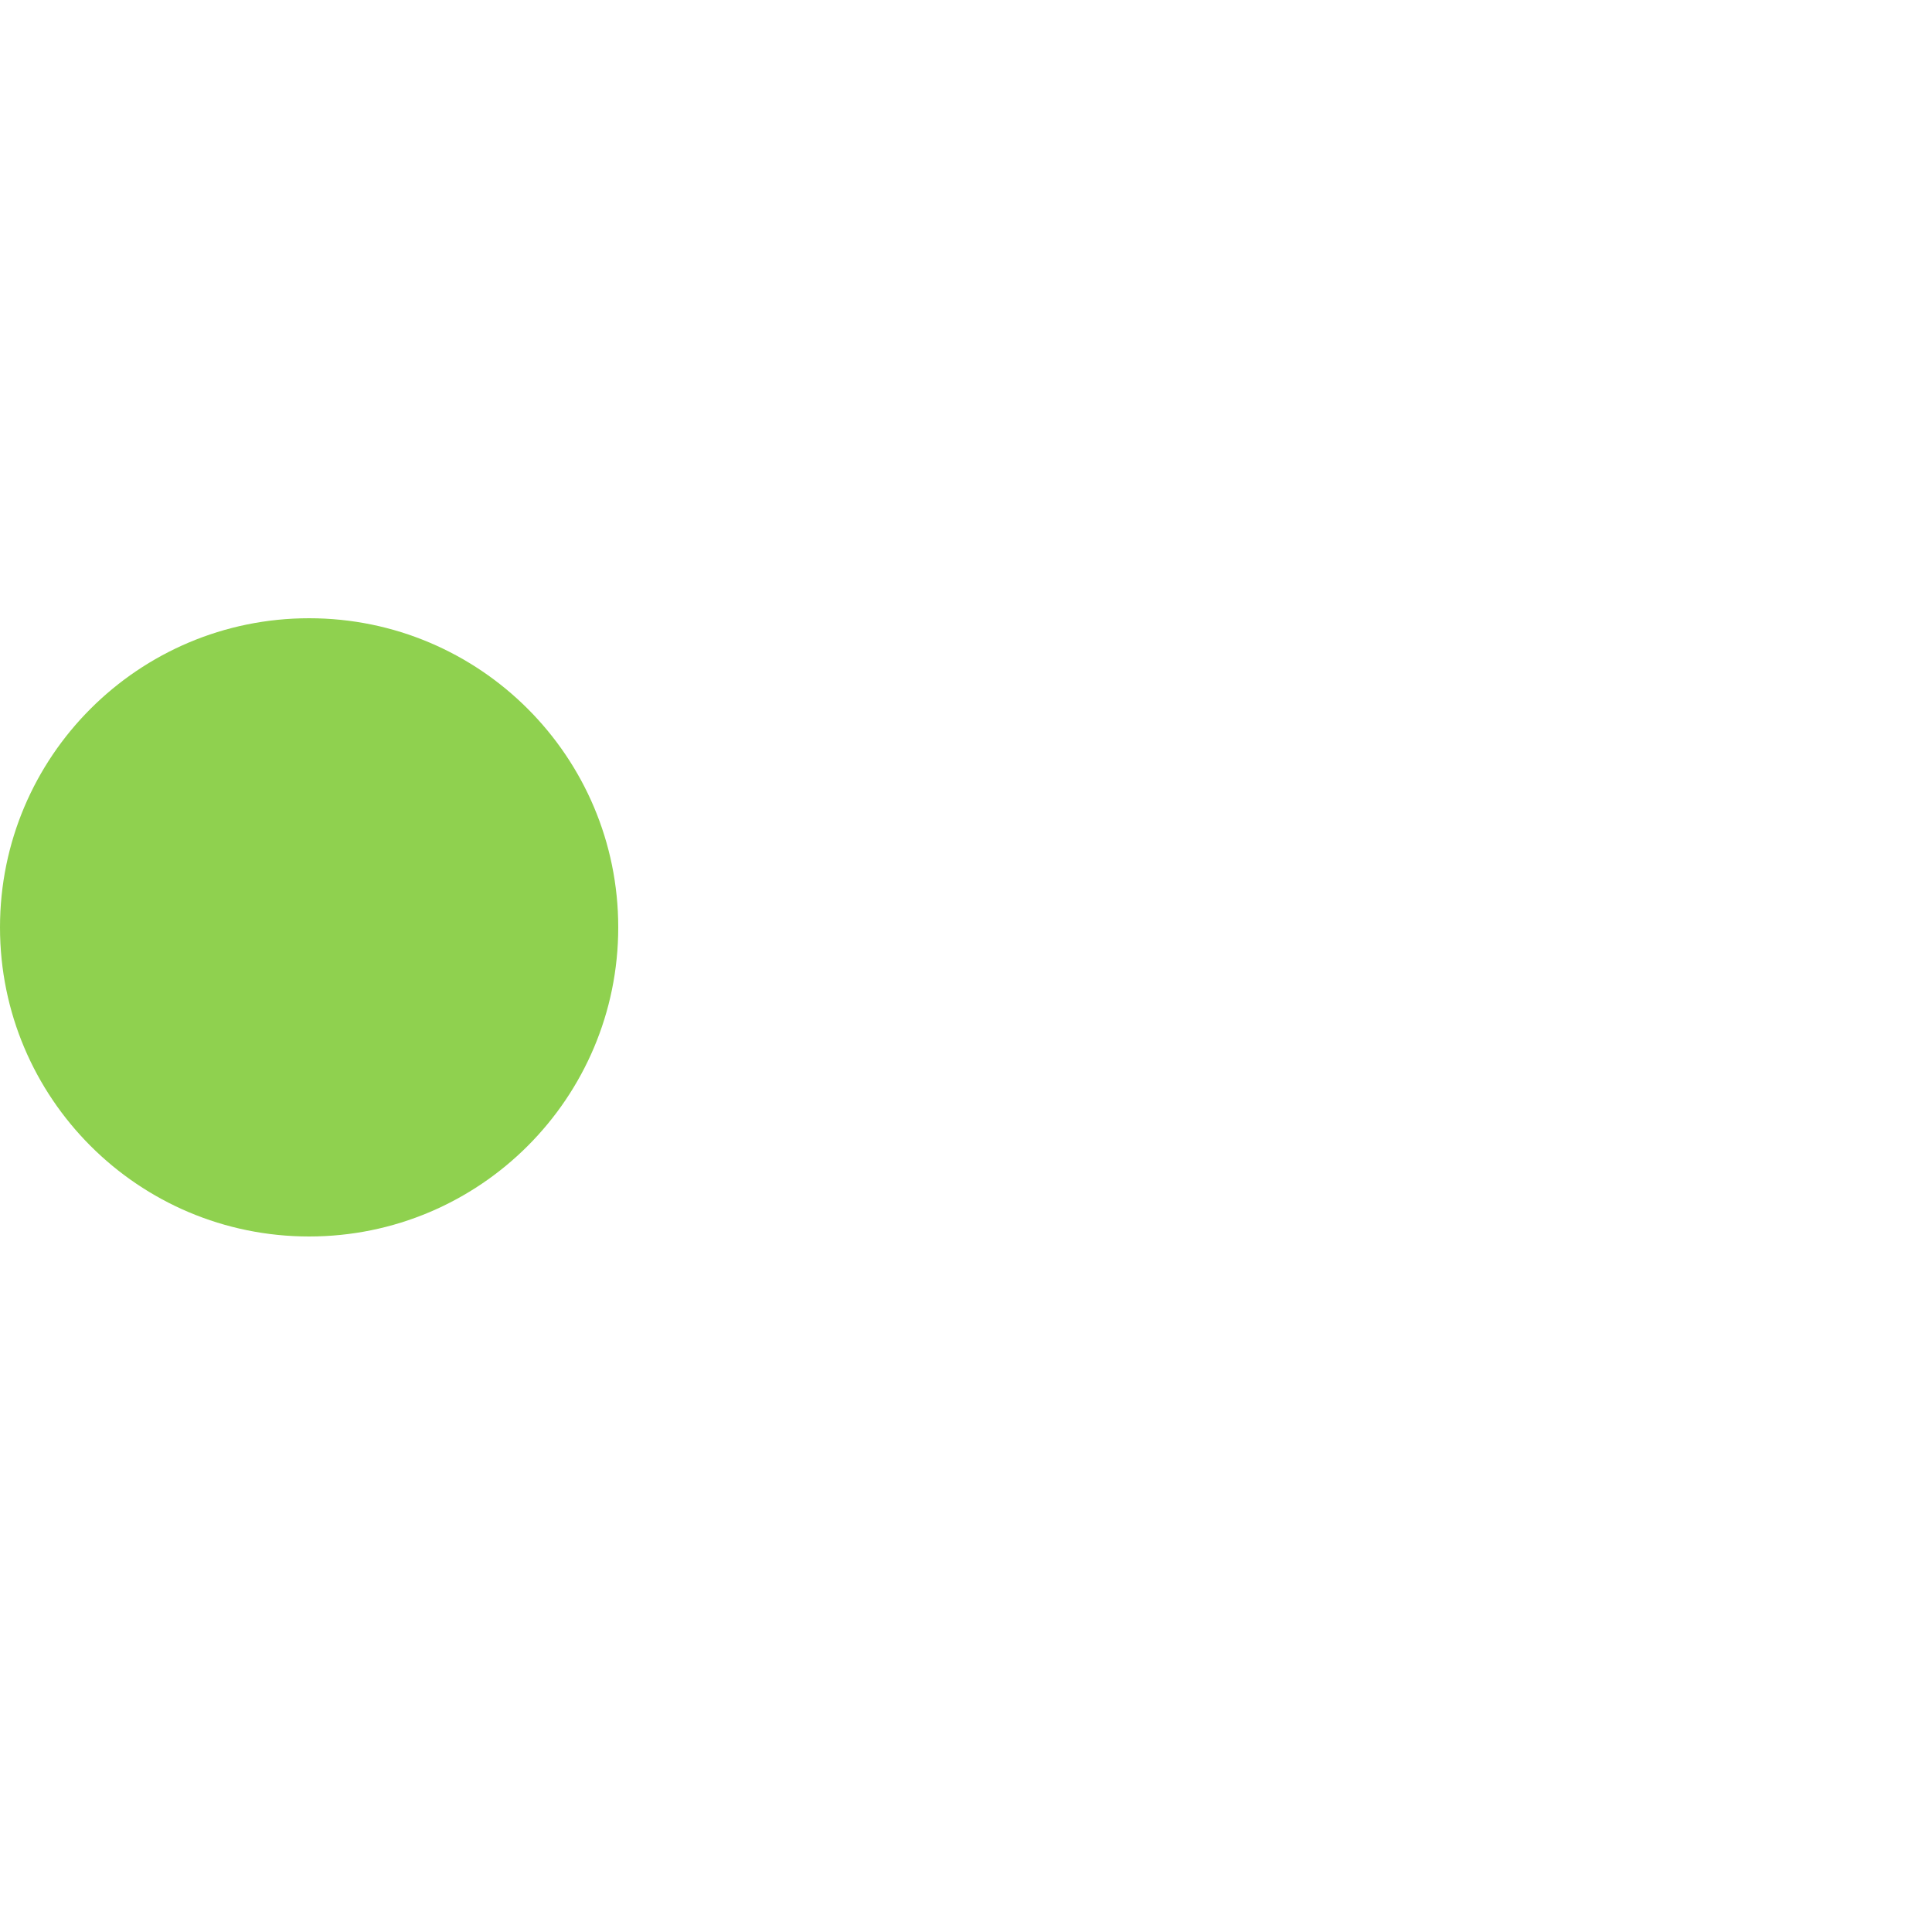
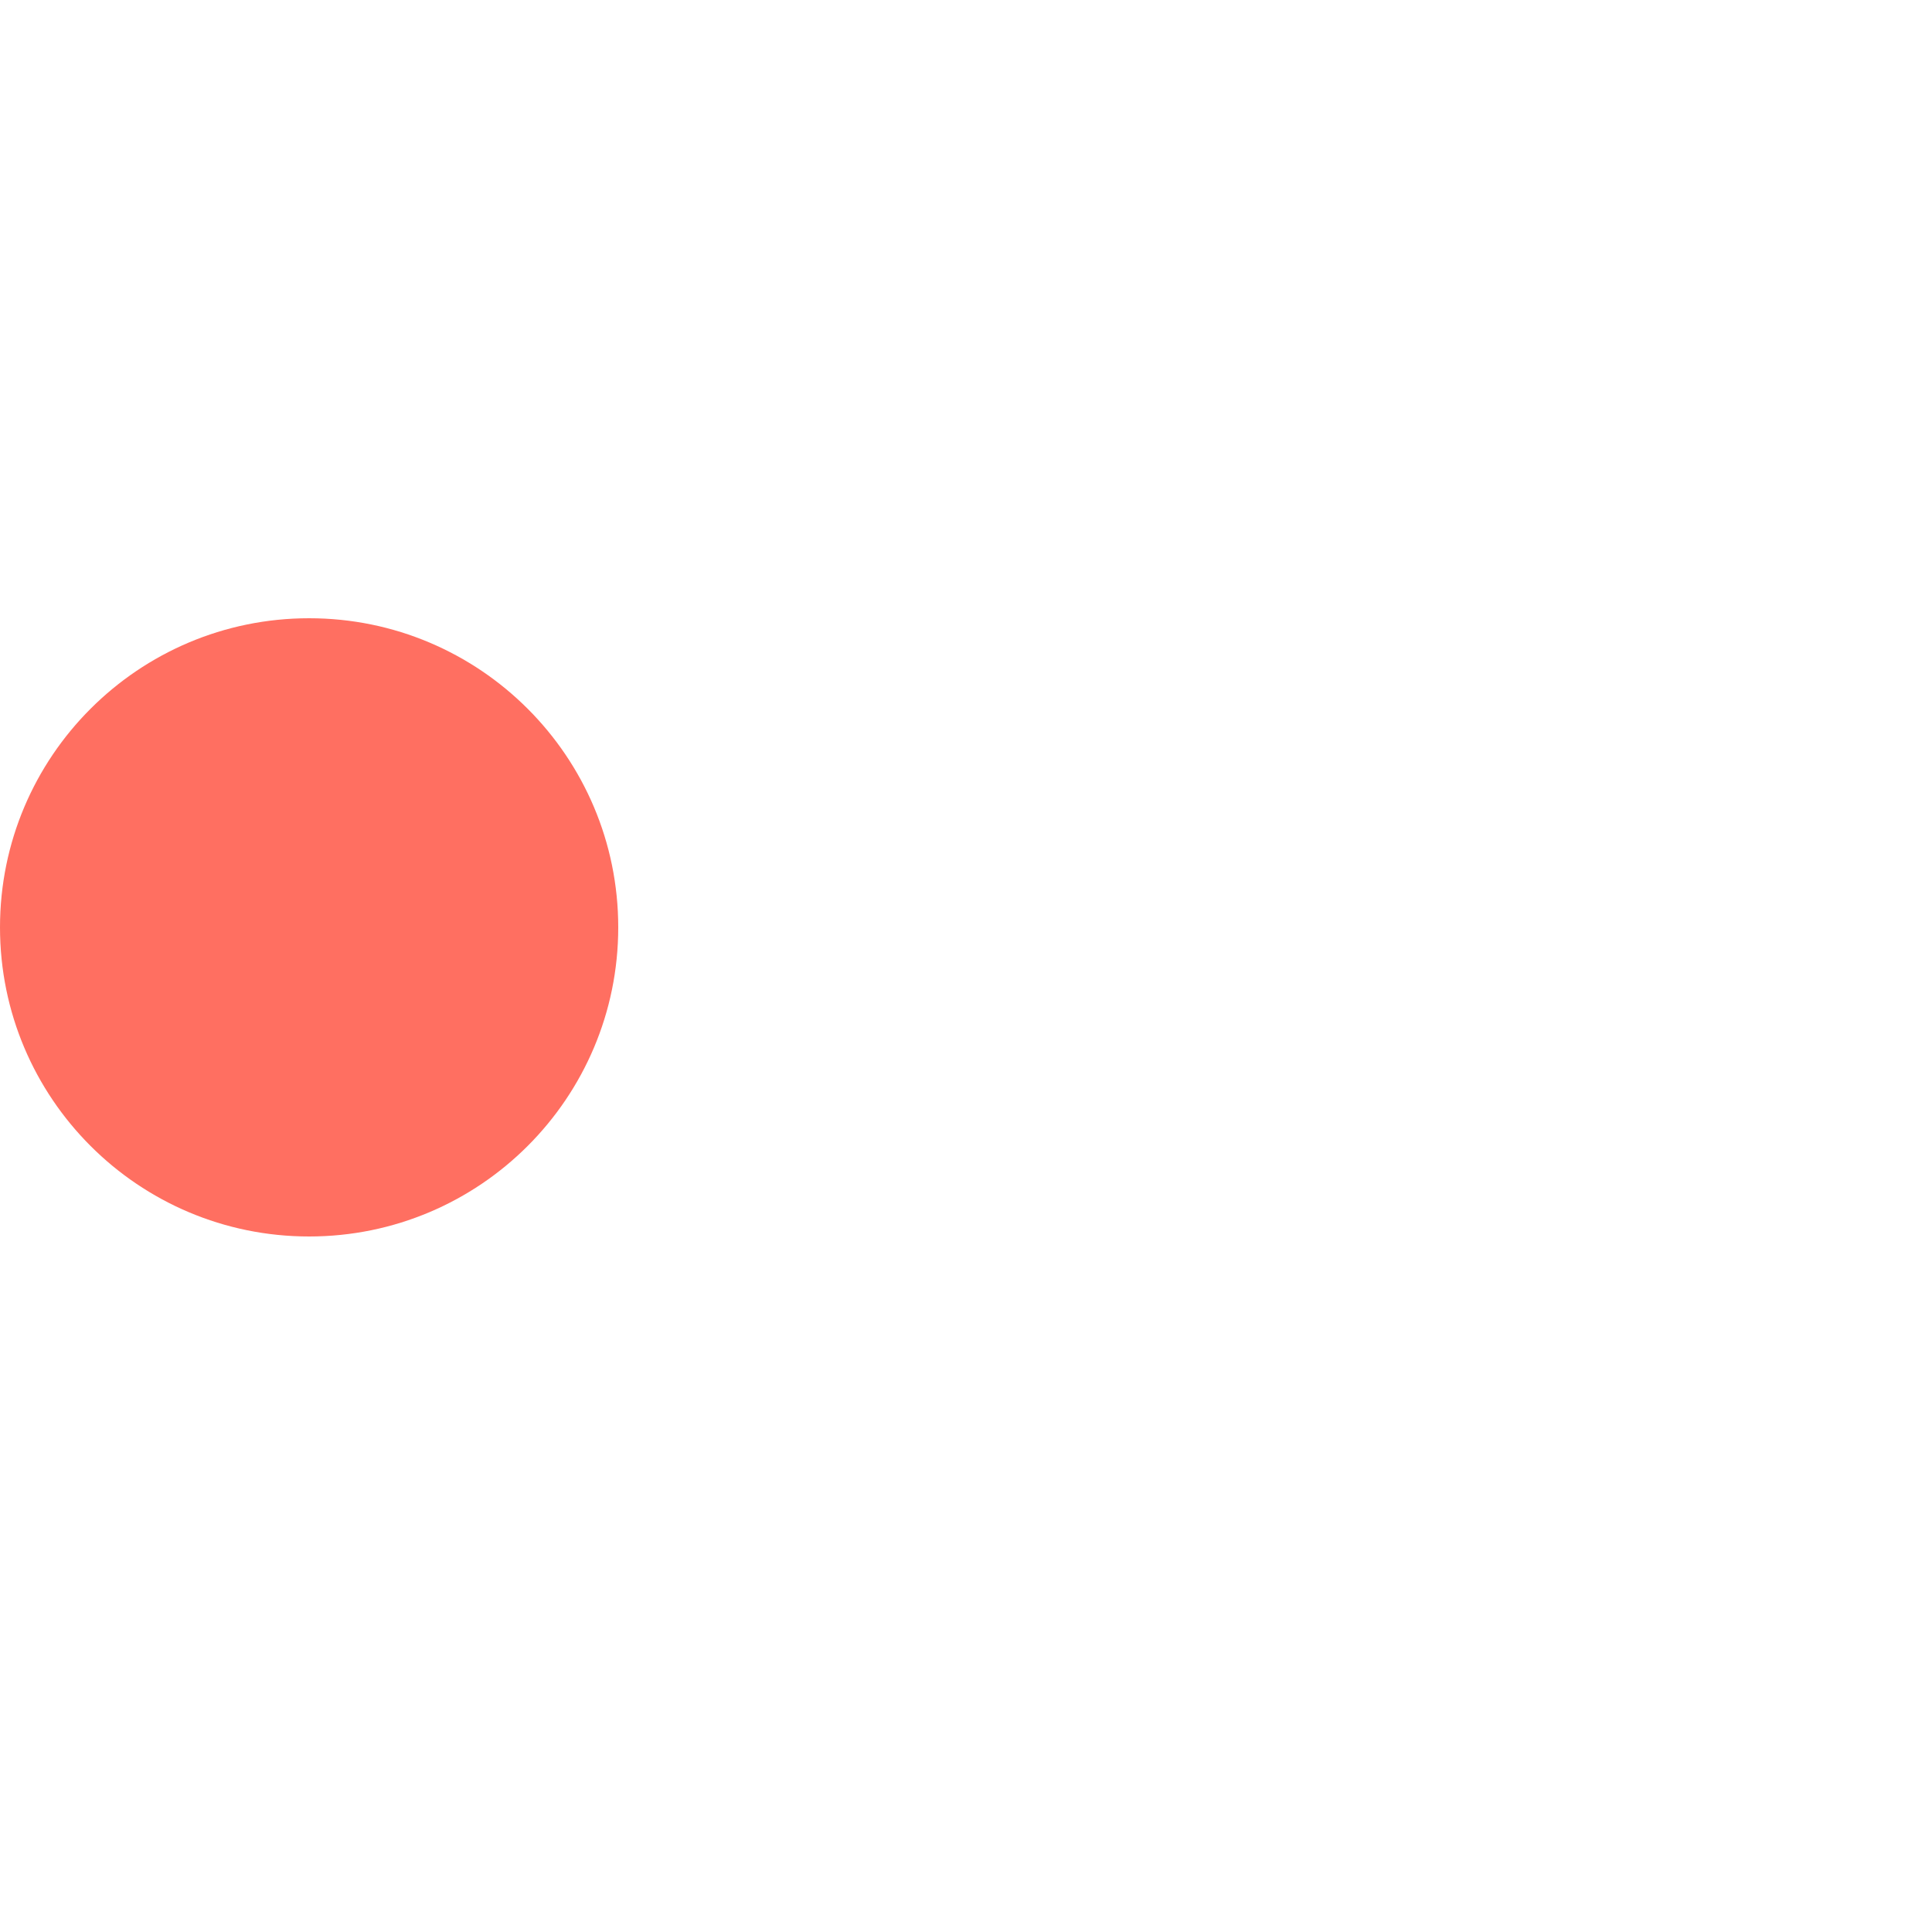
<svg xmlns="http://www.w3.org/2000/svg" width="25" height="25">
-   <circle cx="4" cy="12" r="4" fill="#8FD14F    " />
+   <circle cx="4" cy="12" r="4" fill="#ff6f61" />
  <circle cx="12" cy="12" r="4" fill="transparent" />
  <circle cx="20" cy="12" r="4" fill="transparent" />
</svg>
